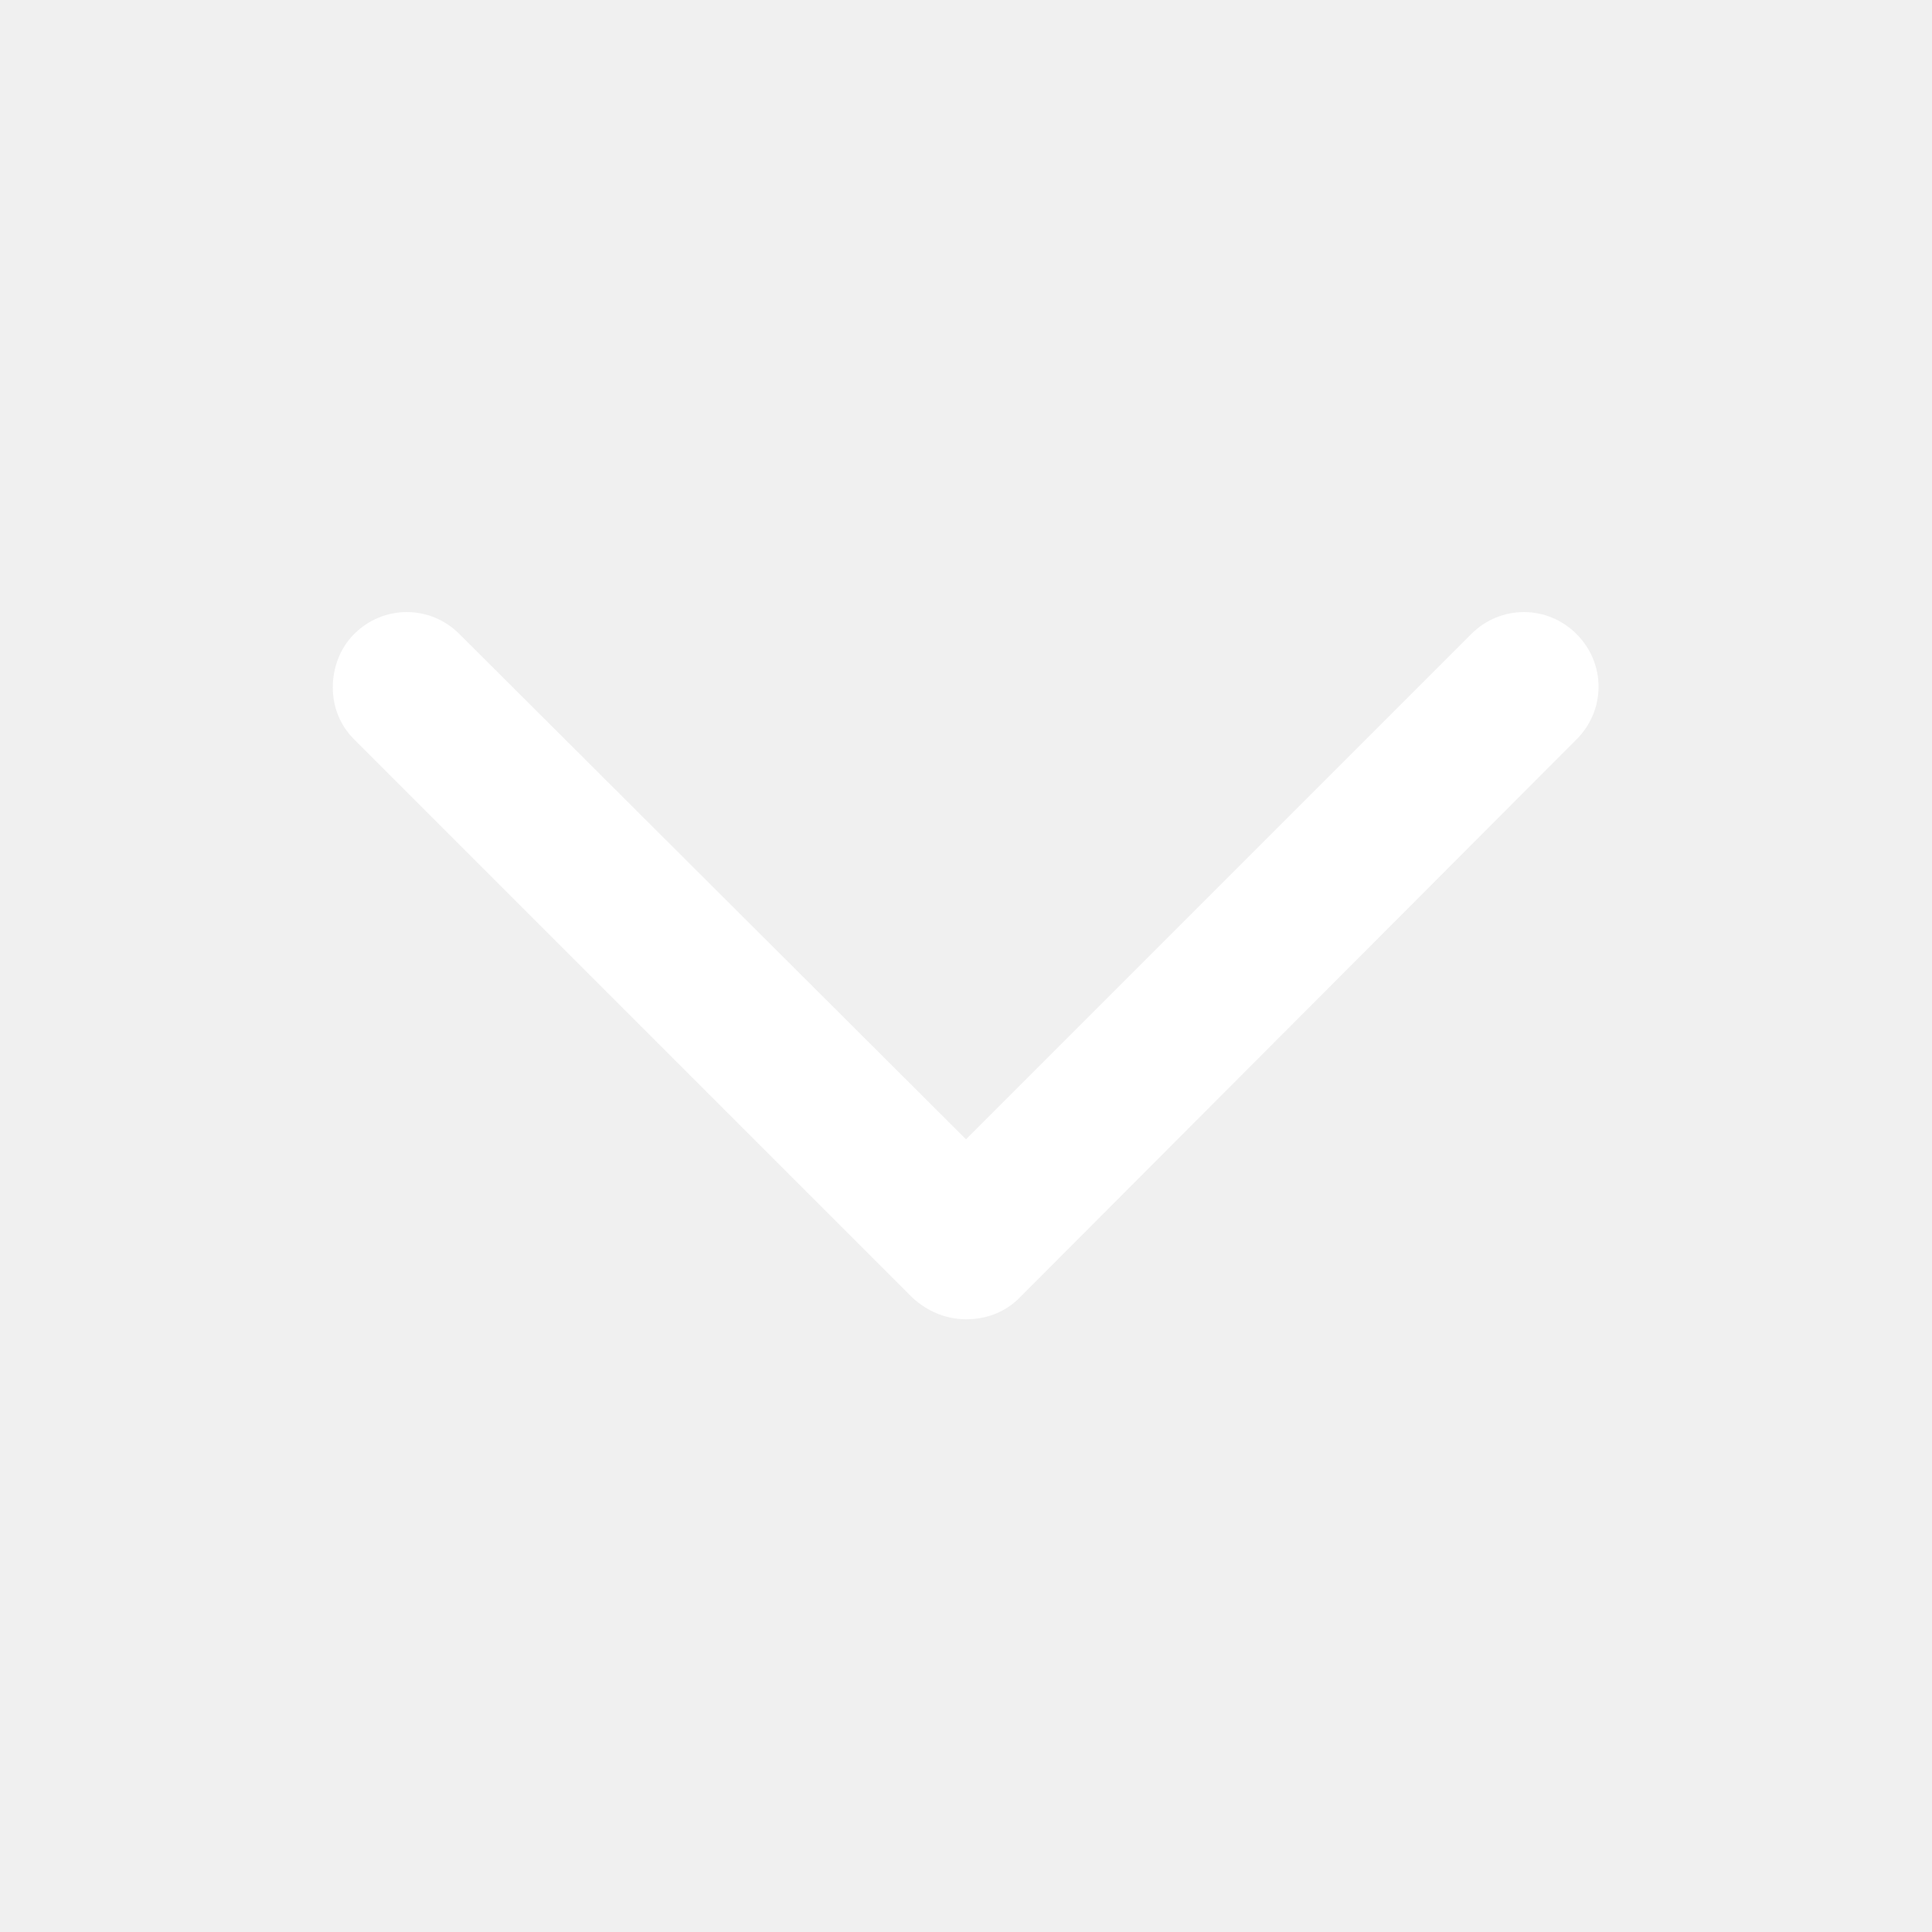
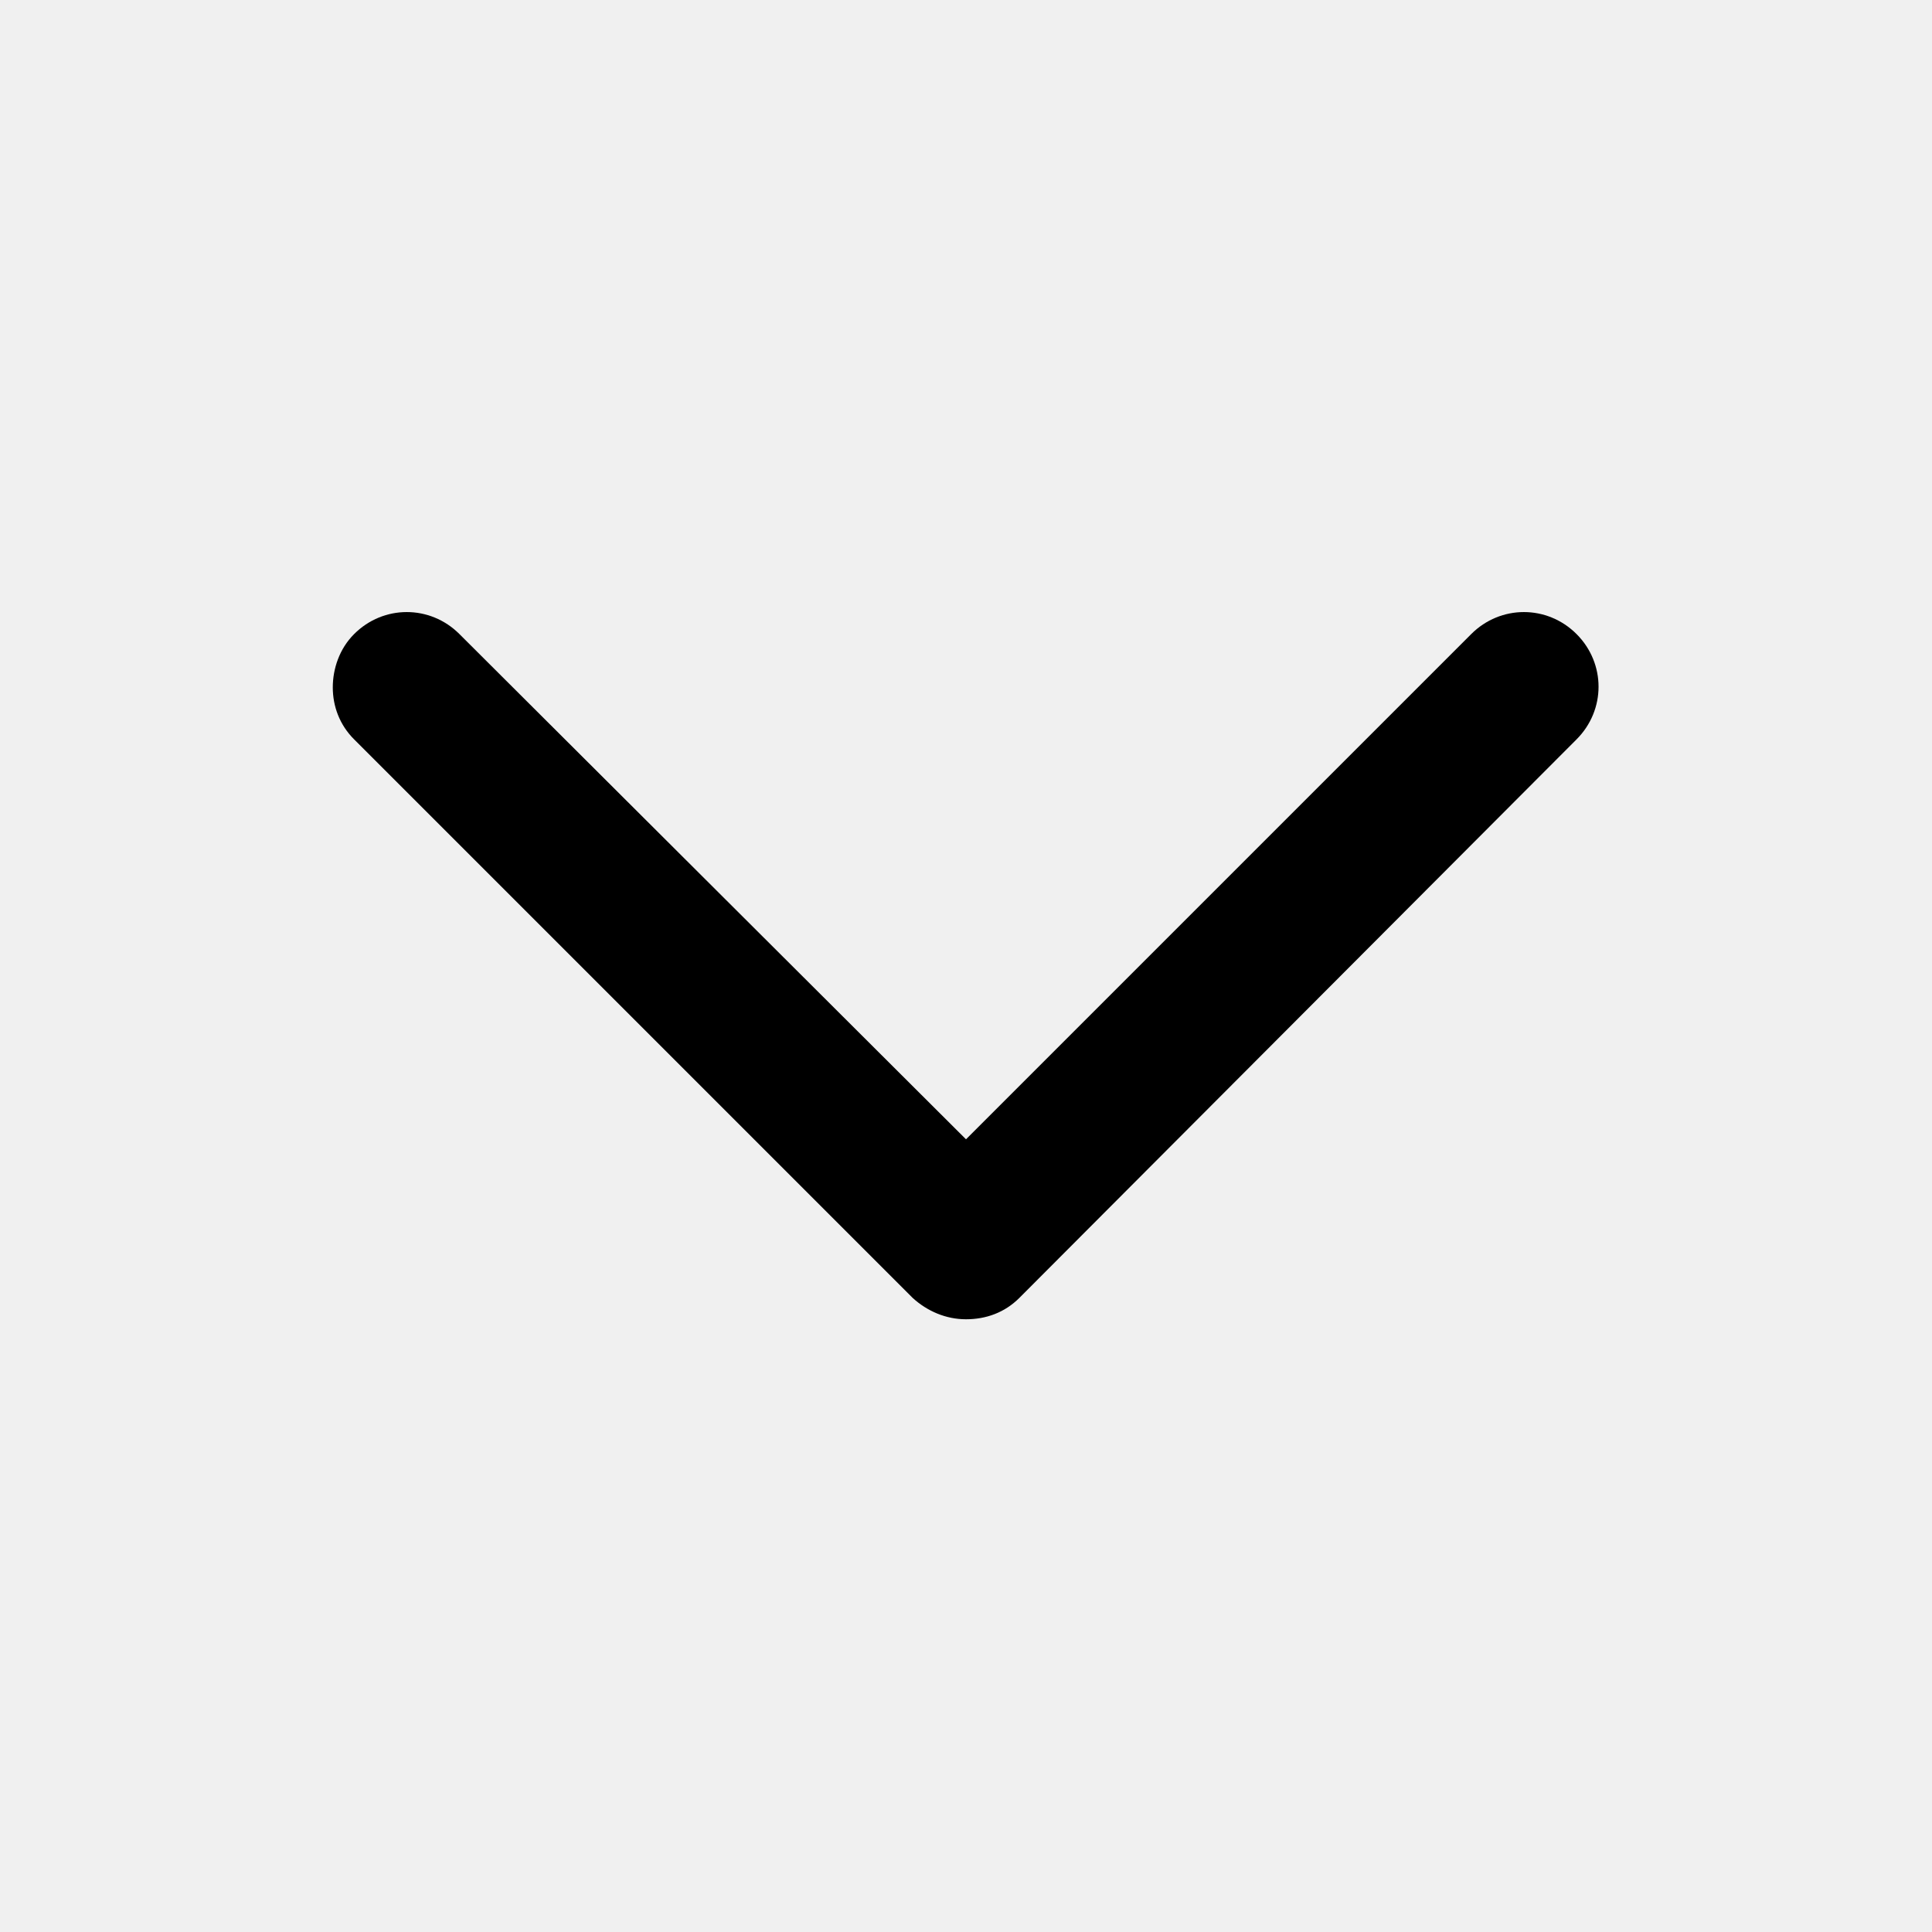
- <svg xmlns="http://www.w3.org/2000/svg" width="50" height="50" viewBox="0 0 100 100">
-   <svg viewBox="0 0 100 100" transform="matrix(.69 0 0 .69 15.5 15.5)" fill="#fff">
-     <path d="M2.5,29.1c0-1.4,0.5-2.9,1.6-4c2.2-2.2,5.7-2.2,7.9,0L50,63l37.9-37.9c2.2-2.2,5.7-2.2,7.9,0c2.2,2.2,2.2,5.7,0,7.9 L54,74.9c-1.1,1.1-2.5,1.6-4,1.6c-1.5,0-2.9-0.6-4-1.6L4.1,33C3,31.9,2.5,30.5,2.5,29.1z" />
-   </svg>
+ <svg xmlns="http://www.w3.org/2000/svg" viewBox="0 0 100 100" transform="matrix(.69 0 0 .69 15.5 15.5)">
+   <path d="M2.5,29.1c0-1.4,0.5-2.9,1.6-4c2.2-2.2,5.7-2.2,7.9,0L50,63l37.9-37.9c2.2-2.2,5.7-2.2,7.9,0c2.2,2.2,2.2,5.7,0,7.9 L54,74.9c-1.1,1.1-2.5,1.6-4,1.6c-1.5,0-2.9-0.6-4-1.6L4.1,33C3,31.9,2.5,30.5,2.5,29.1z" fill="currentColor" />
</svg>
